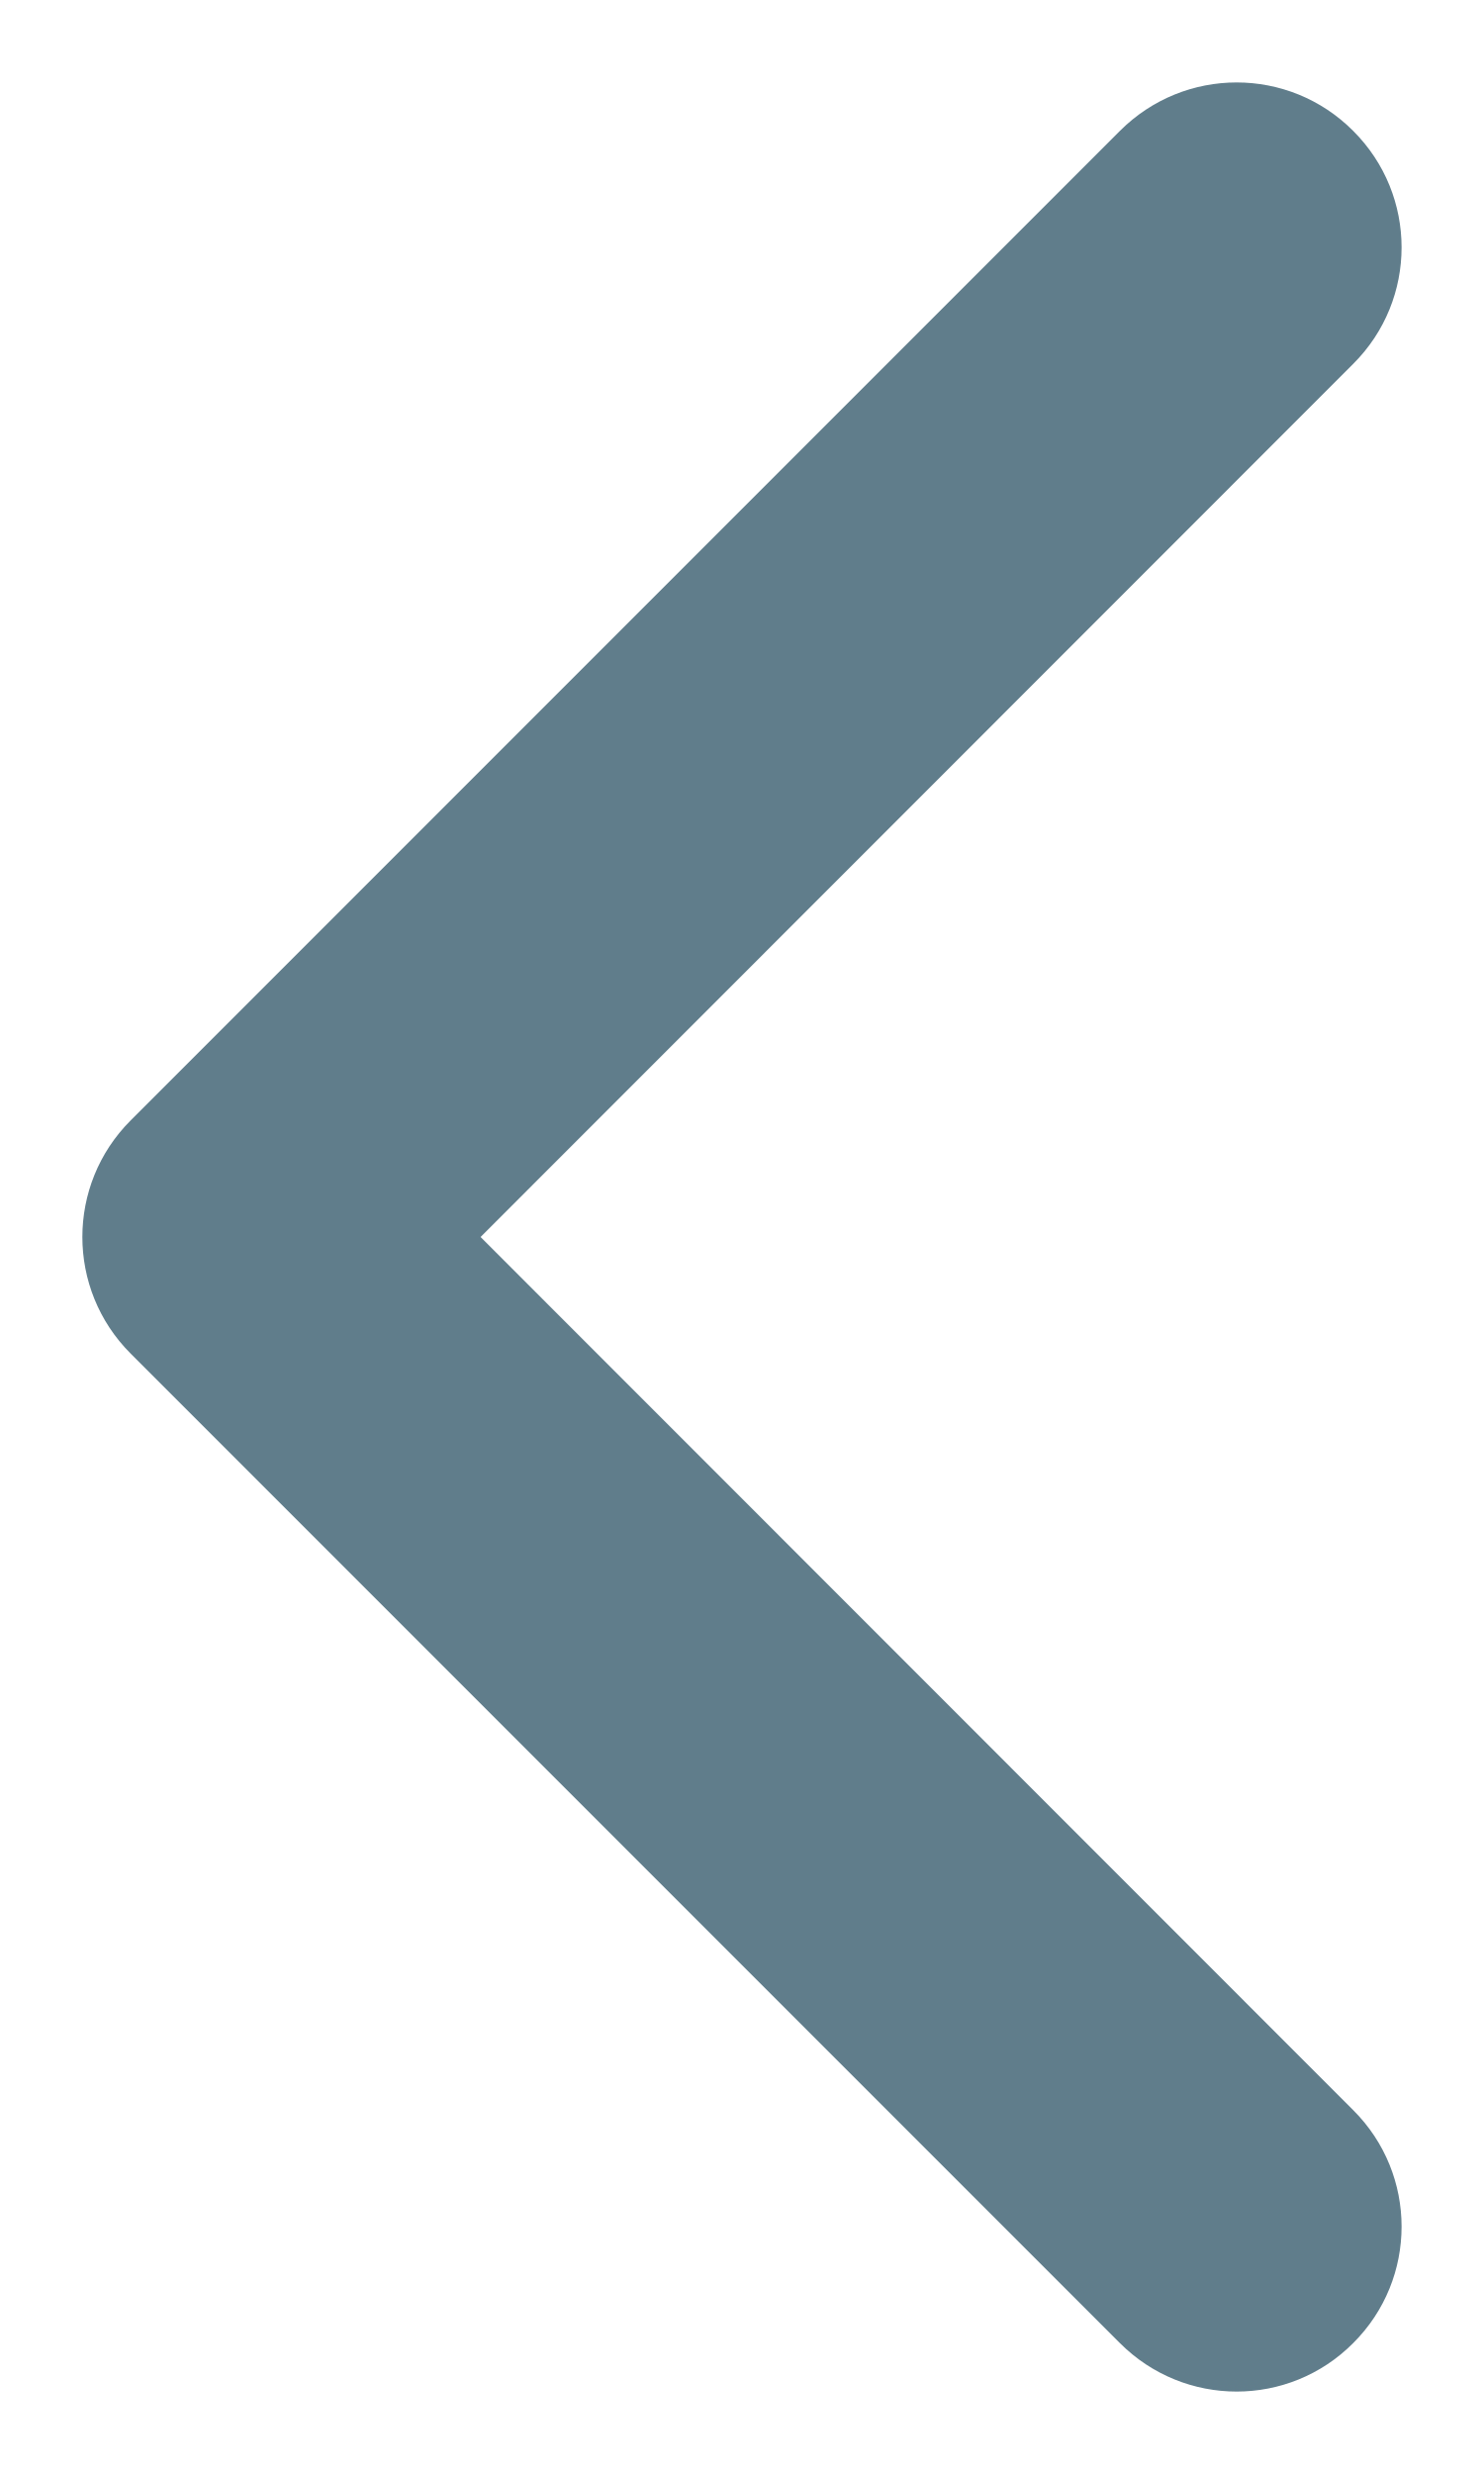
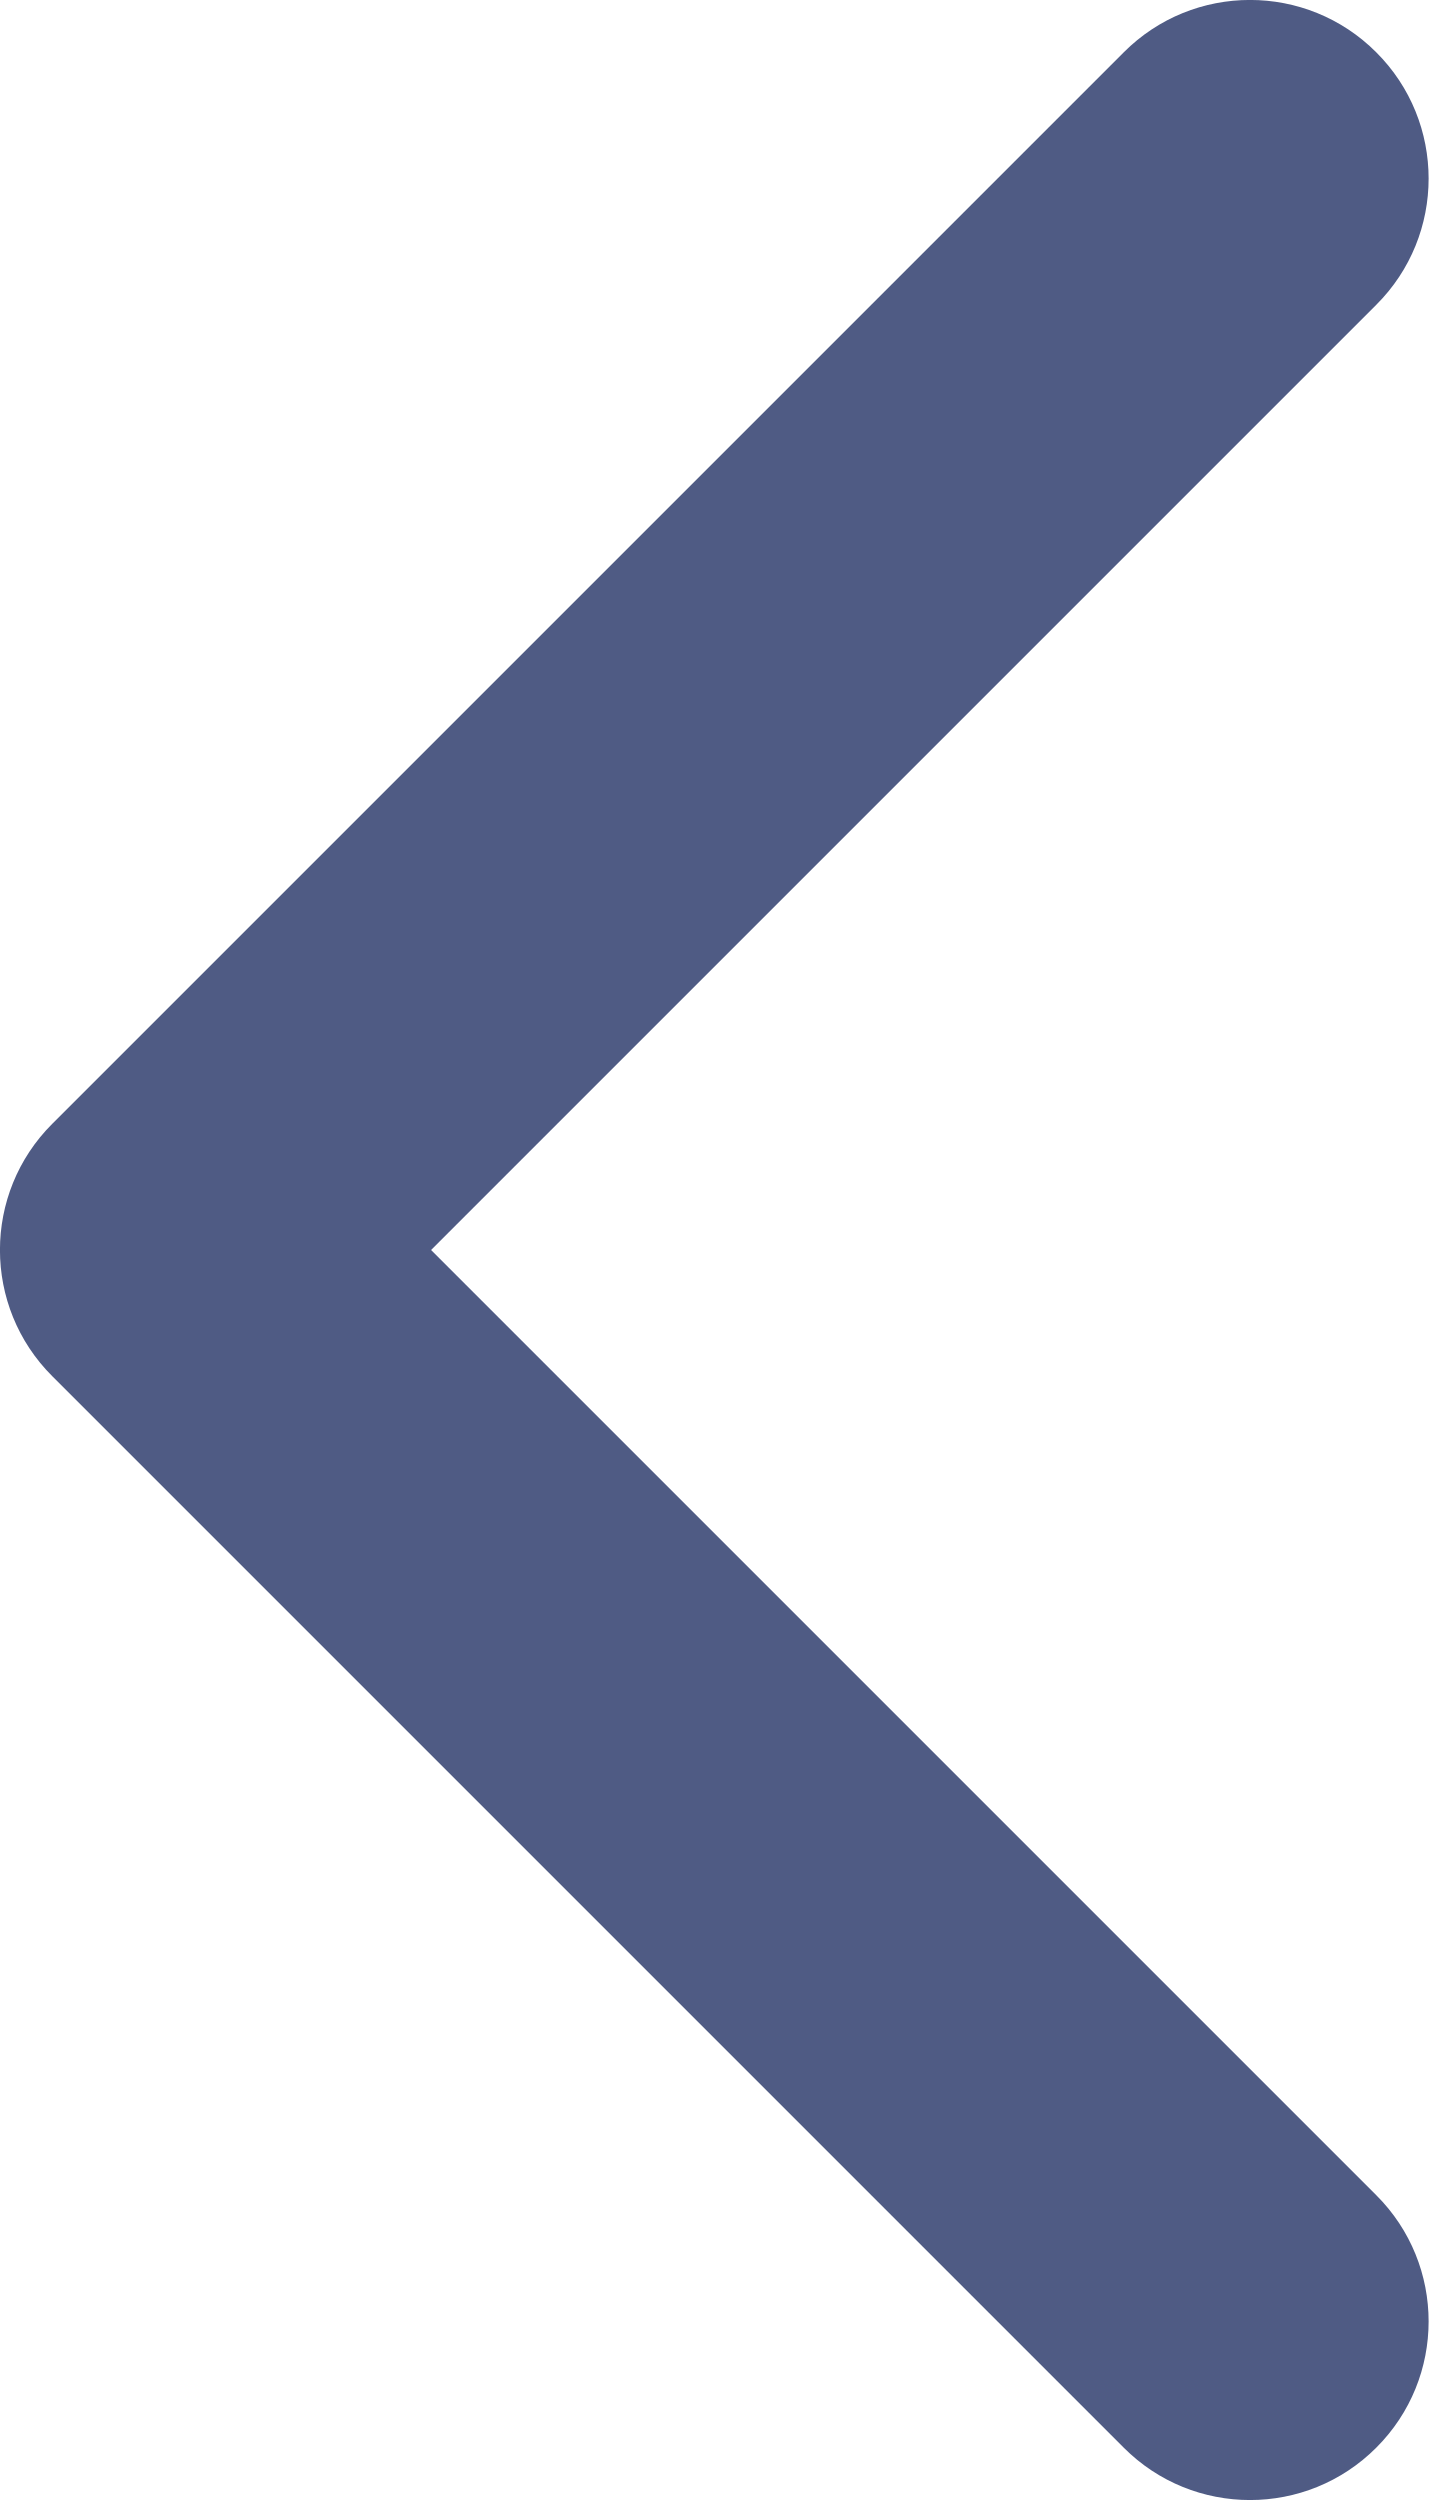
- <svg xmlns="http://www.w3.org/2000/svg" width="6" height="10" viewBox="0 0 6 10" fill="none">
-   <path fill-rule="evenodd" clip-rule="evenodd" d="M5.471 0.529C5.211 0.268 4.789 0.268 4.528 0.529L0.528 4.529C0.268 4.789 0.268 5.211 0.528 5.471L4.528 9.471C4.789 9.732 5.211 9.732 5.471 9.471C5.732 9.211 5.732 8.789 5.471 8.529L1.943 5L5.471 1.471C5.732 1.211 5.732 0.789 5.471 0.529Z" fill="#607D8B" />
+ <svg xmlns="http://www.w3.org/2000/svg" width="8" height="14" viewBox="0 0 8 14" fill="none">
+   <path fill-rule="evenodd" clip-rule="evenodd" d="M7.707 0.293C7.317 -0.098 6.683 -0.098 6.293 0.293L0.293 6.293C-0.098 6.683 -0.098 7.317 0.293 7.707L6.293 13.707C6.683 14.098 7.317 14.098 7.707 13.707C8.098 13.317 8.098 12.683 7.707 12.293L2.414 7L7.707 1.707C8.098 1.317 8.098 0.683 7.707 0.293Z" fill="#4F5B84" />
</svg>
